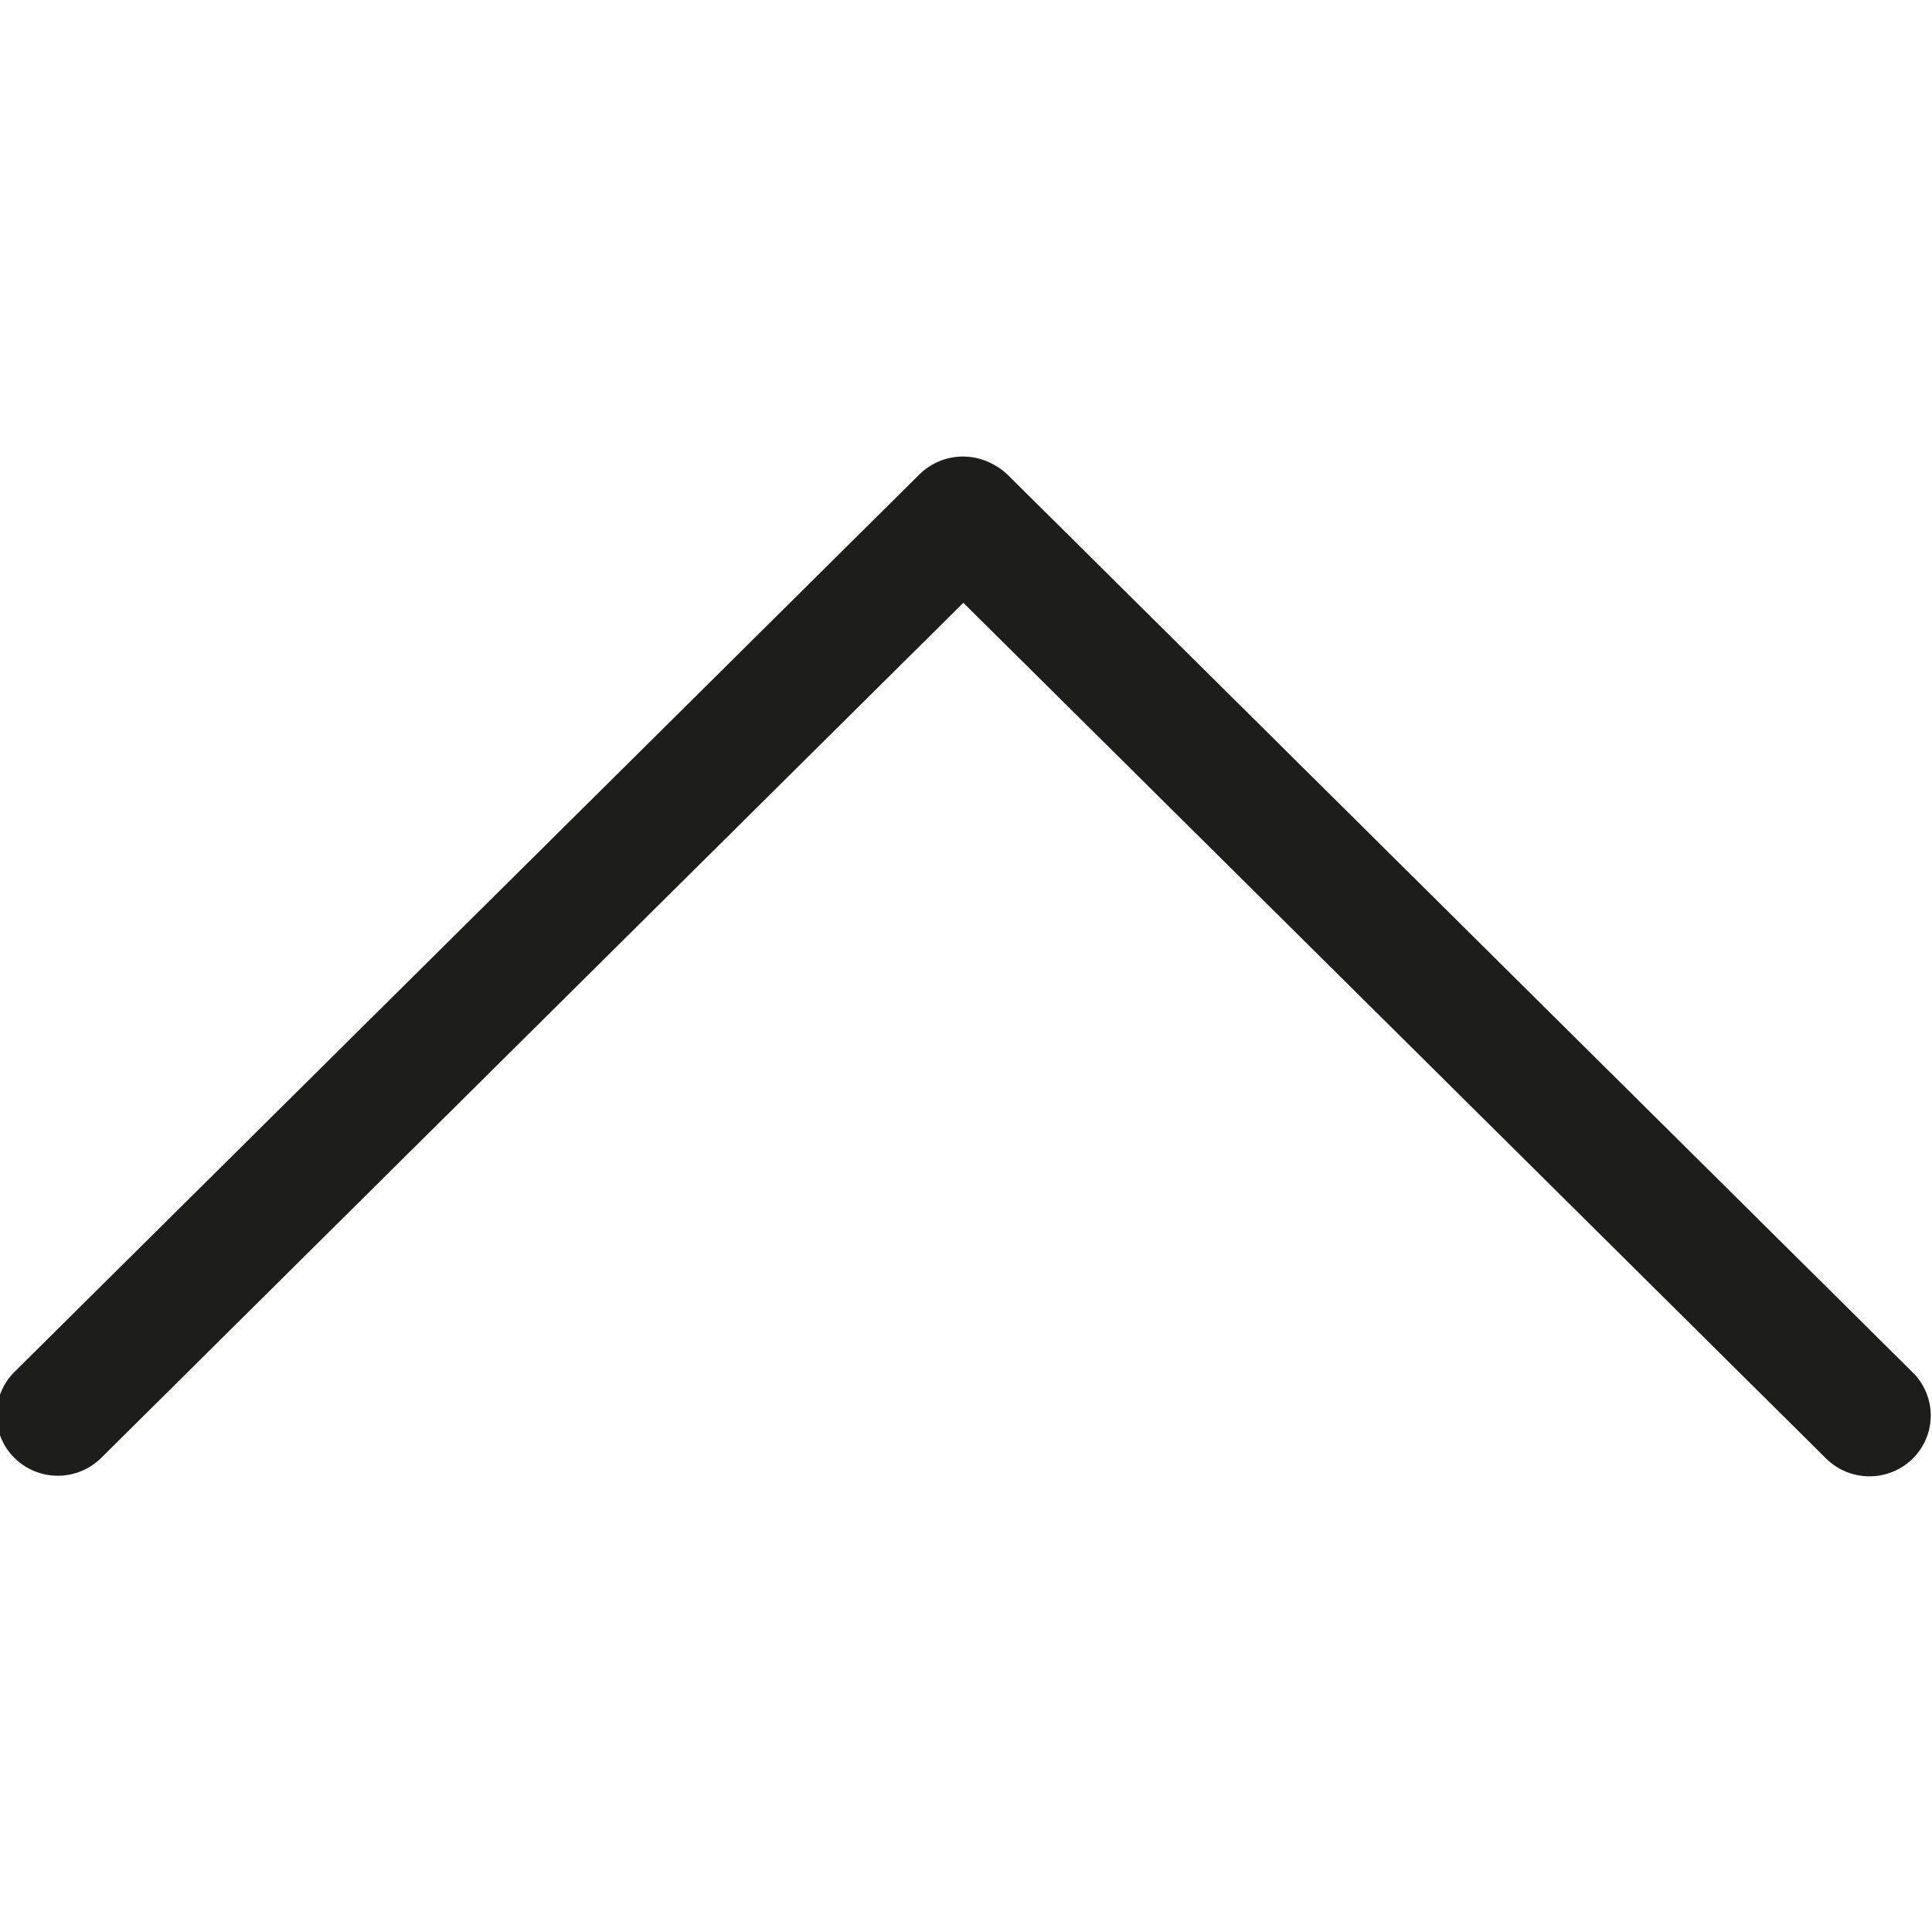
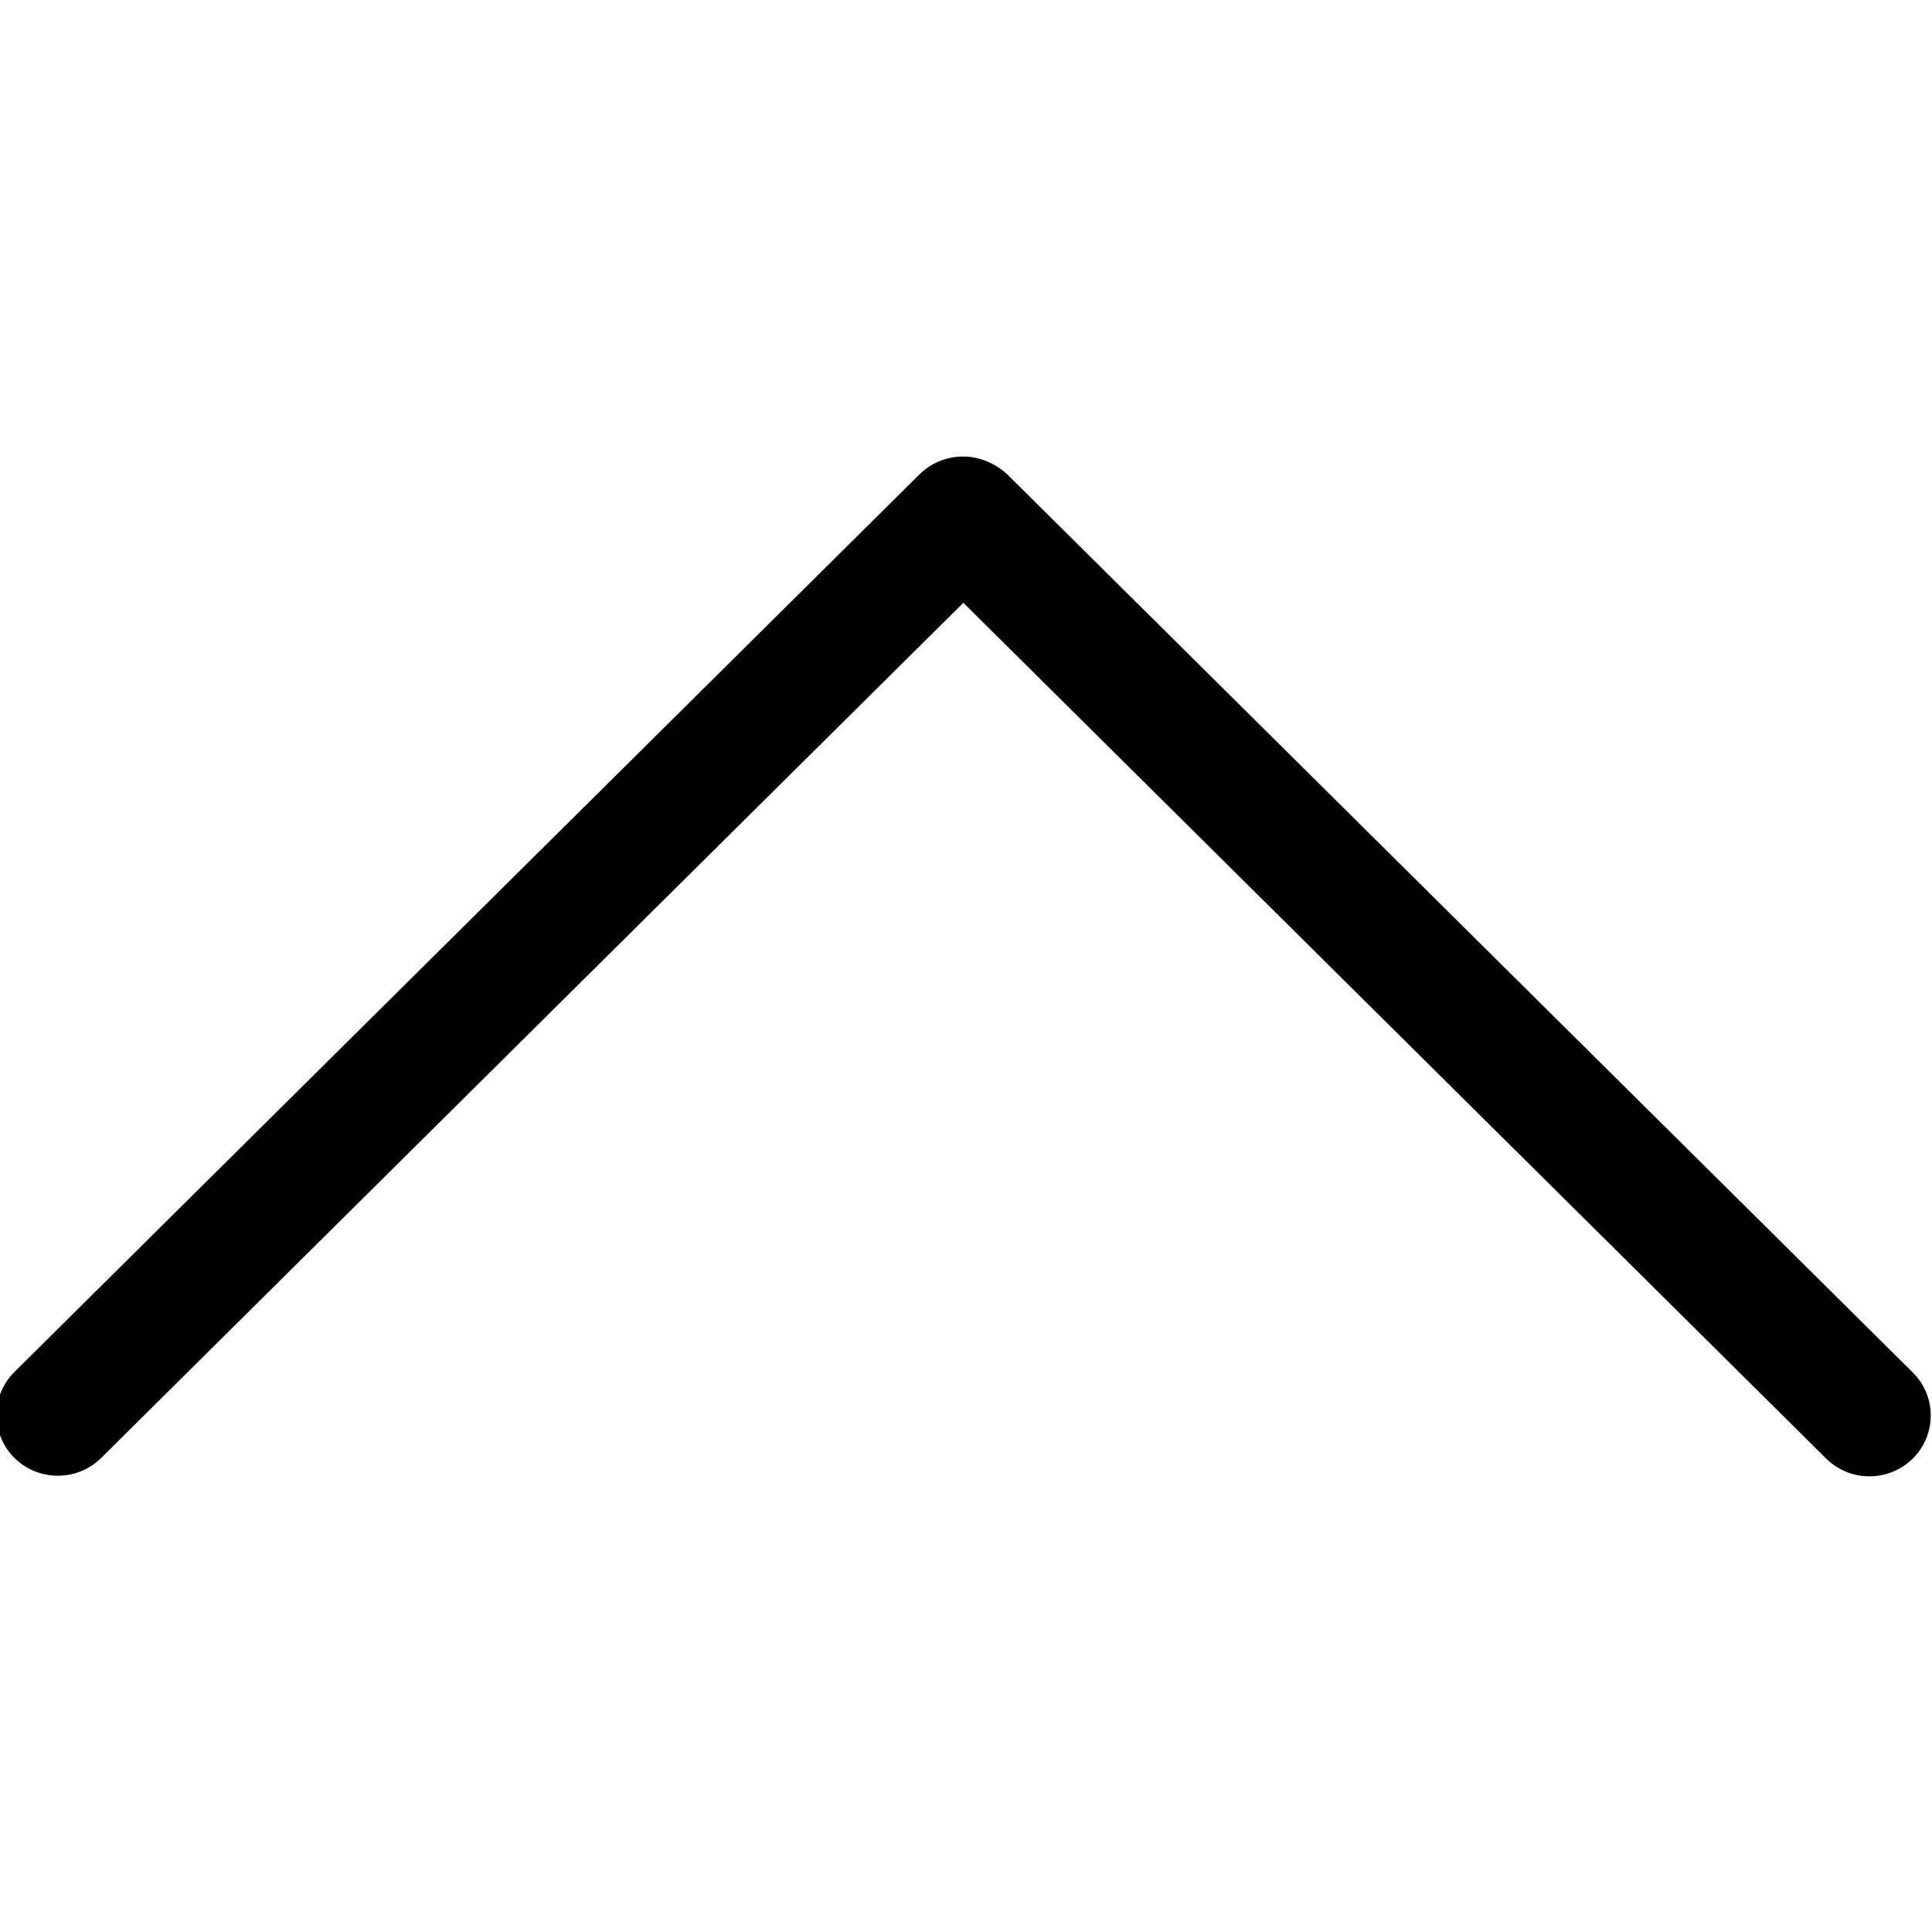
<svg xmlns="http://www.w3.org/2000/svg" width="64" viewBox="0 0 64 64">
-   <path fill="#1D1D1B" d="M3.352 48.296l28.56-28.328 28.58 28.347c.397.394.917.59 1.436.59.52 0 1.04-.196 1.436-.59a2.003 2.003 0 0 0 0-2.849l-29.98-29.735c-.2-.2-.494-.375-.757-.475a2.052 2.052 0 0 0-2.166.456L.479 45.447a2.003 2.003 0 0 0 0 2.849 2.045 2.045 0 0 0 2.873 0z" />
+   <path fill="#000000" d="M3.352 48.296l28.56-28.328 28.58 28.347c.397.394.917.59 1.436.59.52 0 1.04-.196 1.436-.59a2.003 2.003 0 0 0 0-2.849l-29.98-29.735c-.2-.2-.494-.375-.757-.475a2.052 2.052 0 0 0-2.166.456L.479 45.447a2.003 2.003 0 0 0 0 2.849 2.045 2.045 0 0 0 2.873 0z" />
</svg>
